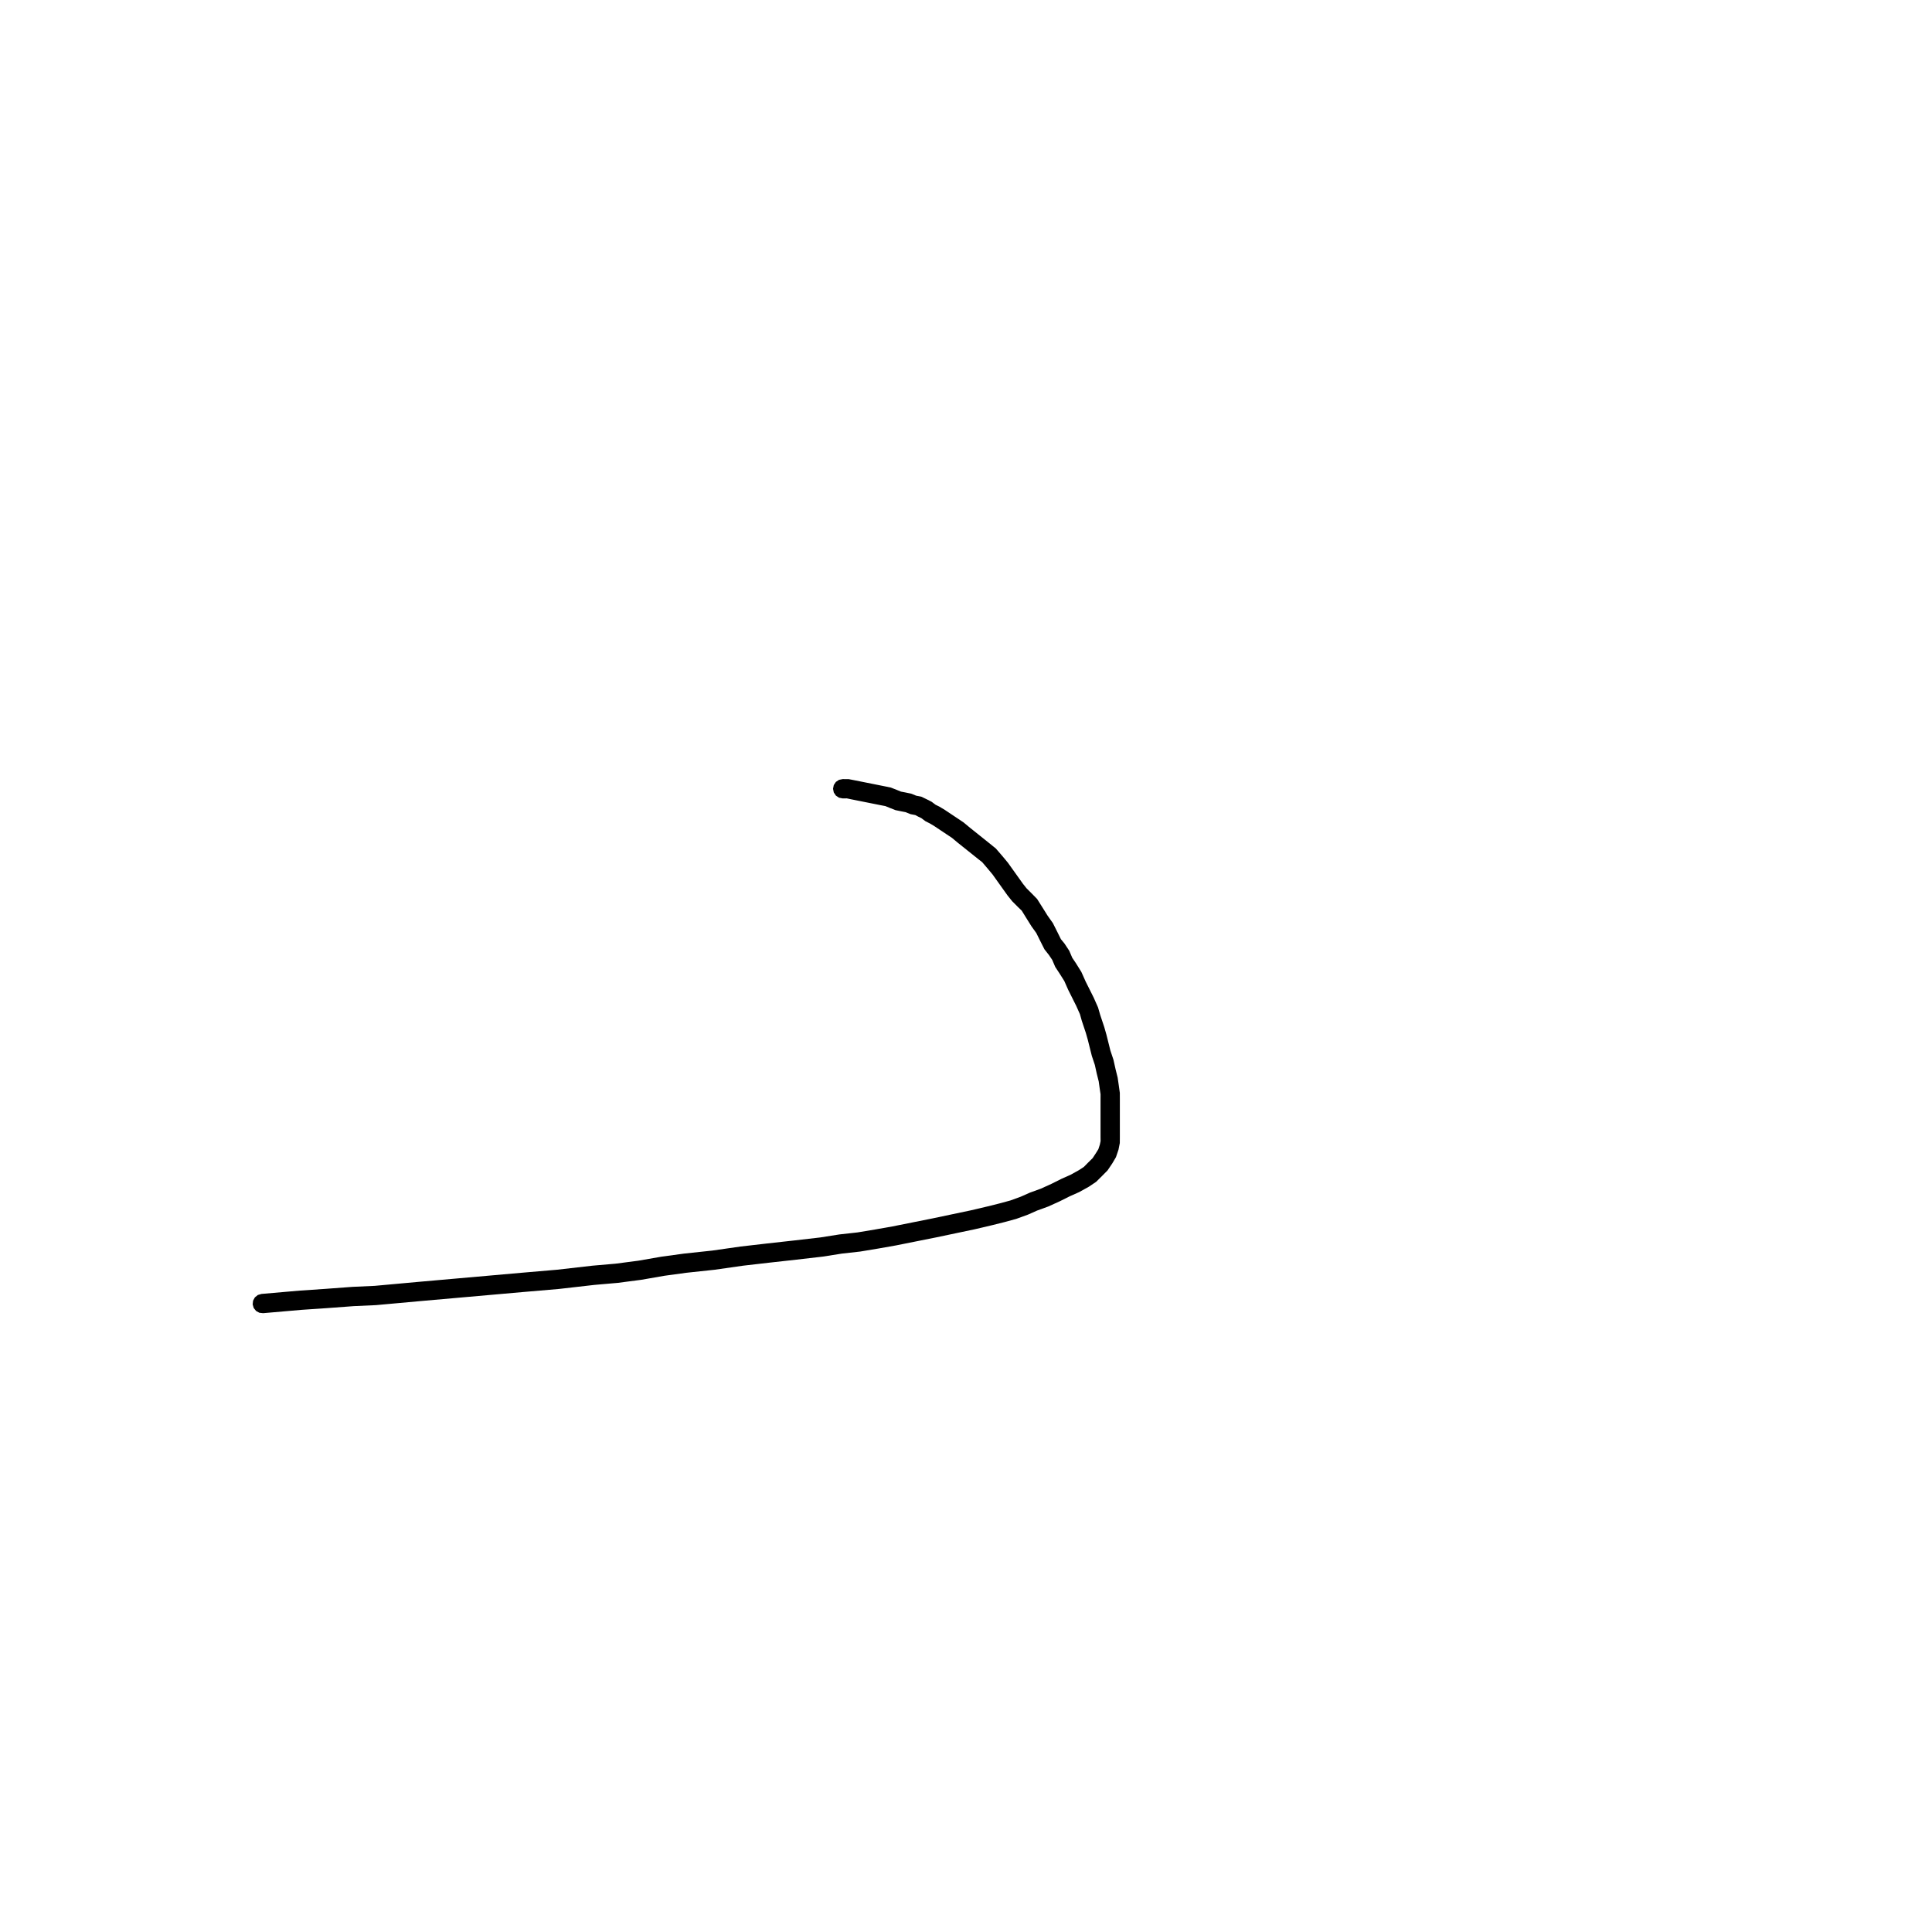
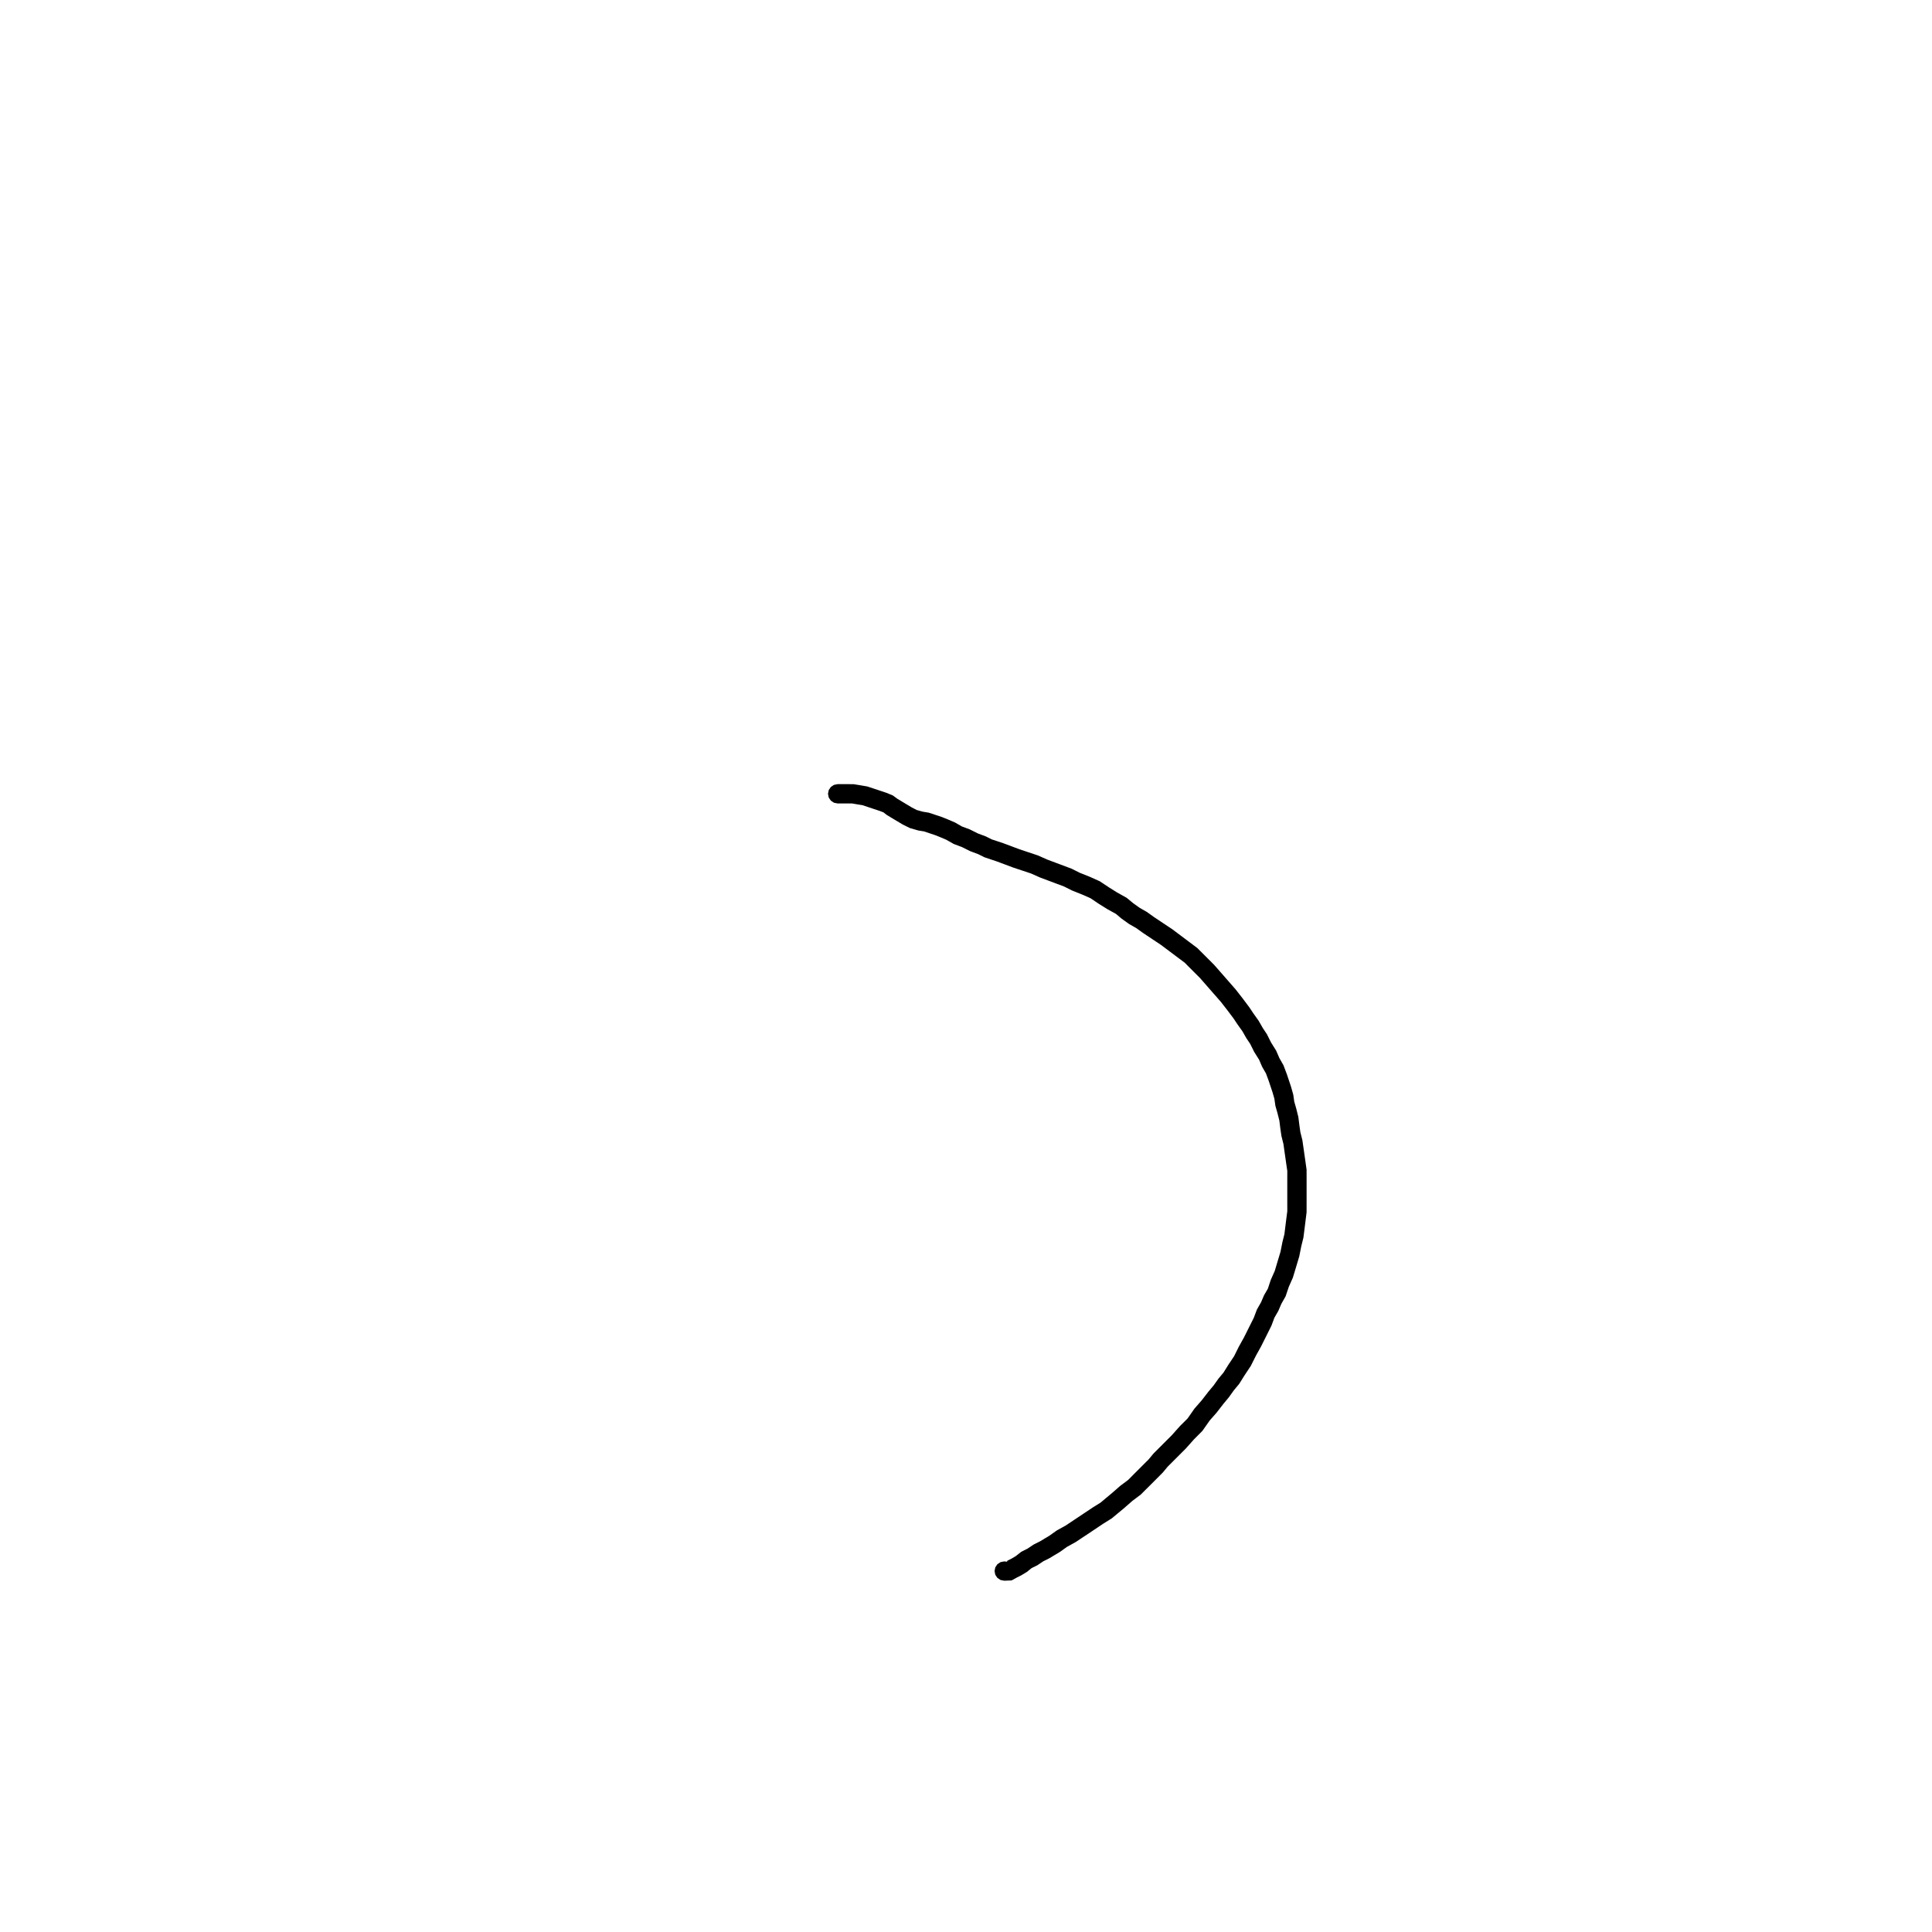
<svg xmlns="http://www.w3.org/2000/svg" viewBox="-300 -300 900 900" width="900" height="900" overflow="visible">
-   <path d="M 92.563 71.935 L 94.466 71.913 L 96.383 72.318 L 98.734 72.788 L 101.085 73.259 L 103.436 73.729 L 105.787 74.199 L 108.138 74.669 L 110.489 75.14 L 112.43 75.507 L 114.403 76.316 L 117.132 77.388 L 119.894 77.961 L 121.834 78.329 L 124.186 79.269 L 126.407 79.698 L 127.698 80.395 L 129.206 81.126 L 131.087 82.537 L 133.168 83.595 L 135.288 84.868 L 138.03 86.697 L 140.851 88.578 L 143.468 90.315 L 146.14 92.548 L 148.53 94.46 L 150.881 96.341 L 153.232 98.222 L 155.583 100.103 L 157.563 101.652 L 160.131 104.668 L 162.351 107.327 L 164.607 110.49 L 166.958 113.782 L 169.371 117.158 L 171.507 119.819 L 174.021 122.342 L 175.987 124.255 L 178.089 127.658 L 180.512 131.531 L 182.749 134.641 L 184.464 138.1 L 186.537 142.208 L 188.611 144.848 L 190.169 147.156 L 191.58 150.447 L 193.637 153.569 L 195.797 157.002 L 197.583 161.045 L 199.511 164.903 L 201.345 168.569 L 203.084 172.465 L 203.937 175.499 L 204.909 178.42 L 205.818 181.142 L 206.711 184.27 L 207.634 187.963 L 208.623 191.904 L 210.015 196.07 L 210.911 200.129 L 211.819 203.742 L 212.247 206.788 L 212.685 209.788 L 212.672 212.264 L 212.672 215.556 L 212.672 218.847 L 212.672 221.669 L 212.672 224.49 L 212.672 227.311 L 212.672 229.662 L 212.695 231.566 L 212.361 233.181 L 211.665 235.324 L 210.554 237.121 L 208.987 239.509 L 206.937 241.528 L 204.918 243.578 L 202.631 245.083 L 198.702 247.268 L 194.556 249.107 L 189.845 251.462 L 184.904 253.711 L 179.764 255.579 L 175.532 257.459 L 170.666 259.23 L 165.722 260.575 L 160.16 261.965 L 152.246 263.828 L 143.36 265.698 L 134.449 267.574 L 125.066 269.451 L 115.708 271.323 L 107.79 272.72 L 99.467 274.108 L 91.02 275.047 L 82.093 276.456 L 69.956 277.856 L 57.26 279.267 L 44.962 280.686 L 31.816 282.564 L 18.672 283.972 L 8.172 285.404 L -2.629 287.283 L -13.253 288.669 L -24.045 289.607 L -40.488 291.486 L -56.888 292.891 L -72.881 294.303 L -88.869 295.713 L -104.861 297.124 L -115.213 298.066 L -125.457 298.998 L -135.77 299.466 L -148.51 300.409 L -160.146 301.196 L -178.205 302.766 L -179.891 303.257 L -181.261 304.355 L -182.106 305.894 L -182.298 307.639 L -181.808 309.325 L -180.71 310.695 L -179.171 311.54 L -177.426 311.732 L -159.434 310.168 L -147.873 309.387 L -135.22 308.449 L -124.844 307.977 L -114.398 307.029 L -104.06 306.089 L -88.077 304.679 L -72.09 303.268 L -56.108 301.858 L -39.592 300.442 L -23.119 298.559 L -12.281 297.616 L -1.275 296.181 L 9.555 294.298 L 19.744 292.908 L 32.933 291.495 L 46.119 289.611 L 58.273 288.21 L 70.969 286.799 L 83.283 285.377 L 92.225 283.966 L 100.706 283.023 L 109.311 281.59 L 117.381 280.166 L 126.831 278.276 L 136.258 276.391 L 145.215 274.505 L 154.198 272.614 L 162.271 270.714 L 167.994 269.283 L 173.395 267.807 L 178.874 265.816 L 183.106 263.935 L 188.311 262.041 L 193.715 259.588 L 198.409 257.24 L 202.727 255.318 L 207.262 252.8 L 210.617 250.543 L 213.301 247.892 L 215.953 245.208 L 218.147 241.953 L 219.858 239.048 L 221.043 235.549 L 221.65 232.461 L 221.672 229.662 L 221.672 227.311 L 221.672 224.49 L 221.672 221.669 L 221.672 218.847 L 221.672 215.556 L 221.672 212.264 L 221.659 209.098 L 221.157 205.515 L 220.644 201.977 L 219.672 198.067 L 218.687 193.661 L 217.257 189.364 L 216.365 185.781 L 215.407 181.951 L 214.42 178.495 L 213.447 175.574 L 212.539 172.853 L 211.511 169.304 L 209.488 164.736 L 207.561 160.878 L 205.726 157.213 L 203.751 152.791 L 201.208 148.702 L 199.504 146.18 L 198.093 142.889 L 195.89 139.554 L 194.202 137.491 L 192.513 134.076 L 190.466 130.011 L 188.001 126.538 L 185.721 122.888 L 183.121 118.767 L 180.385 115.978 L 178.197 113.798 L 176.571 111.758 L 174.282 108.551 L 171.931 105.259 L 169.485 101.839 L 167.002 98.855 L 163.927 95.288 L 161.205 93.075 L 158.854 91.194 L 156.503 89.314 L 154.152 87.433 L 151.839 85.583 L 148.868 83.115 L 145.843 81.089 L 143.022 79.209 L 140.12 77.275 L 137.539 75.728 L 135.857 74.905 L 133.976 73.494 L 131.723 72.345 L 129.253 71.16 L 126.772 70.649 L 124.421 69.708 L 121.659 69.136 L 119.718 68.768 L 117.745 67.96 L 115.016 66.887 L 112.254 66.314 L 109.903 65.844 L 107.552 65.374 L 105.201 64.904 L 102.85 64.433 L 100.499 63.963 L 98.148 63.493 L 95.362 62.958 L 92.563 62.935 L 90.841 63.278 L 89.381 64.253 L 88.405 65.713 L 88.063 67.435 L 88.405 69.157 L 89.381 70.617 L 90.841 71.593 Z" fill="black" fill-rule="nonzero" />
+   <path d="M 90.212 74.286 L 92.563 74.286 L 94.914 74.286 L 96.858 74.268 L 99.347 74.695 L 101.816 75.093 L 104.306 75.936 L 107.127 76.877 L 109.834 77.777 L 111.538 78.422 L 113.108 79.644 L 115.64 81.169 L 117.991 82.579 L 120.502 84.082 L 123.863 85.742 L 127.758 86.867 L 130.5 87.318 L 132.99 88.162 L 135.696 89.063 L 137.854 89.928 L 140.864 91.21 L 144.265 93.143 L 148.126 94.599 L 151.888 96.48 L 155.681 97.904 L 158.544 99.332 L 161.673 100.388 L 164.404 101.297 L 168.1 102.684 L 171.944 104.124 L 176.25 105.561 L 180.274 106.896 L 184.424 108.744 L 188.319 110.207 L 192.081 111.618 L 195.619 112.938 L 199.357 114.808 L 204.141 116.724 L 207.933 118.391 L 211.906 121.057 L 215.831 123.509 L 219.848 125.726 L 222.422 127.899 L 226.024 130.469 L 229.316 132.35 L 232.491 134.624 L 236.776 137.481 L 240.909 140.235 L 244.566 142.98 L 248.328 145.801 L 251.883 148.457 L 253.959 150.555 L 256.31 152.906 L 259.016 155.608 L 262.219 159.271 L 265.51 163.033 L 268.715 166.692 L 271.905 170.797 L 274.639 174.441 L 276.482 177.208 L 278.748 180.371 L 280.582 183.588 L 282.388 186.283 L 284.254 190.019 L 286.556 193.692 L 287.913 196.878 L 289.741 200.06 L 290.991 203.433 L 291.901 206.164 L 292.809 208.885 L 293.65 211.796 L 294.121 215.088 L 295.113 218.596 L 295.979 222.028 L 296.411 225.555 L 296.929 229.134 L 297.87 232.896 L 298.298 235.942 L 298.768 239.233 L 299.238 242.525 L 299.673 245.479 L 299.663 248.942 L 299.663 252.703 L 299.663 256.465 L 299.663 260.227 L 299.671 264.195 L 299.228 267.663 L 298.758 271.424 L 298.33 274.915 L 297.419 278.53 L 296.506 283.117 L 295.151 287.618 L 293.828 292.057 L 291.976 296.214 L 290.636 300.273 L 288.853 303.356 L 287.442 306.647 L 285.509 310.049 L 284.064 313.886 L 281.8 318.403 L 279.492 323.022 L 277.14 327.254 L 274.877 331.797 L 272.172 335.839 L 269.937 339.43 L 267.681 342.123 L 265.33 345.415 L 263.032 348.169 L 259.78 352.351 L 256.41 356.211 L 253.214 360.795 L 249.632 364.354 L 245.858 368.599 L 243.144 371.309 L 240.323 374.131 L 237.366 377.093 L 235.026 379.903 L 231.859 383.065 L 228.567 386.356 L 225.51 389.429 L 221.858 392.159 L 218.005 395.526 L 215.232 397.837 L 212.676 399.983 L 209.085 402.218 L 204.801 405.073 L 200.569 407.895 L 196.487 410.62 L 192.216 412.995 L 188.814 415.418 L 186.643 416.714 L 184.453 418.033 L 181.519 419.507 L 178.697 421.388 L 175.728 422.89 L 173.212 424.88 L 171.256 426.044 L 169.328 427.011 L 169.058 427.493 L 167.799 427.358 L 166.077 427.701 L 164.617 428.676 L 163.641 430.136 L 163.299 431.858 L 163.641 433.581 L 164.617 435.04 L 166.077 436.016 L 167.799 436.358 L 171.241 436.224 L 173.793 434.825 L 175.627 433.911 L 178.373 432.253 L 180.56 430.482 L 183.232 429.162 L 186.054 427.281 L 188.762 425.934 L 191.274 424.432 L 193.806 422.907 L 196.986 420.627 L 201.18 418.3 L 205.562 415.383 L 209.794 412.562 L 213.974 409.774 L 217.907 407.307 L 220.993 404.751 L 223.862 402.359 L 227.533 399.144 L 231.405 396.23 L 234.931 392.72 L 238.223 389.429 L 241.639 386.007 L 244 383.175 L 246.687 380.495 L 249.508 377.673 L 252.437 374.74 L 256.186 370.522 L 260.128 366.557 L 263.514 361.737 L 266.728 358.073 L 270.059 353.791 L 272.463 350.902 L 274.815 347.611 L 277.261 344.661 L 279.728 340.729 L 282.666 336.307 L 285.105 331.446 L 287.456 327.214 L 289.85 322.428 L 292.288 317.541 L 293.664 313.854 L 295.492 310.672 L 296.903 307.381 L 298.882 303.88 L 300.364 299.476 L 302.273 295.168 L 303.771 290.204 L 305.237 285.3 L 306.205 280.482 L 307.176 276.574 L 307.688 272.541 L 308.158 268.779 L 308.656 264.723 L 308.663 260.227 L 308.663 256.465 L 308.663 252.703 L 308.663 248.942 L 308.654 244.88 L 308.148 241.252 L 307.678 237.96 L 307.207 234.669 L 306.695 231.131 L 305.755 227.369 L 305.332 224.365 L 304.824 220.369 L 303.809 216.277 L 302.921 213.202 L 302.451 209.911 L 301.411 206.239 L 300.439 203.318 L 299.467 200.406 L 297.896 196.255 L 295.963 192.853 L 294.498 189.457 L 292.098 185.606 L 290.202 181.818 L 288.246 178.871 L 286.318 175.504 L 283.882 172.085 L 281.963 169.209 L 279.054 165.33 L 275.662 160.97 L 272.283 157.106 L 268.992 153.344 L 265.611 149.484 L 262.674 146.542 L 260.323 144.191 L 257.697 141.587 L 253.728 138.601 L 249.966 135.78 L 246.1 132.882 L 241.769 129.993 L 237.59 127.207 L 234.182 124.779 L 230.891 122.898 L 227.91 120.766 L 224.841 118.237 L 220.394 115.751 L 216.795 113.501 L 212.304 110.524 L 207.633 108.429 L 203.012 106.584 L 199.226 104.692 L 195.241 103.191 L 191.479 101.78 L 187.851 100.422 L 183.536 98.508 L 179.096 97.022 L 174.939 95.637 L 171.26 94.257 L 167.431 92.822 L 164.519 91.85 L 162.006 91.025 L 159.226 89.632 L 155.496 88.234 L 151.734 86.354 L 148.071 84.988 L 144.889 83.16 L 141.316 81.62 L 138.772 80.605 L 135.836 79.624 L 132.683 78.587 L 129.782 78.098 L 127.094 77.342 L 124.812 76.181 L 122.621 74.862 L 120.27 73.451 L 118.1 72.155 L 115.908 70.555 L 112.91 69.319 L 109.974 68.339 L 107.152 67.398 L 103.999 66.361 L 100.826 65.818 L 97.673 65.305 L 94.914 65.286 L 92.563 65.286 L 90.212 65.286 L 88.49 65.629 L 87.03 66.605 L 86.054 68.064 L 85.712 69.786 L 86.054 71.509 L 87.03 72.968 L 88.49 73.944 Z" fill="black" fill-rule="nonzero" />
</svg>
